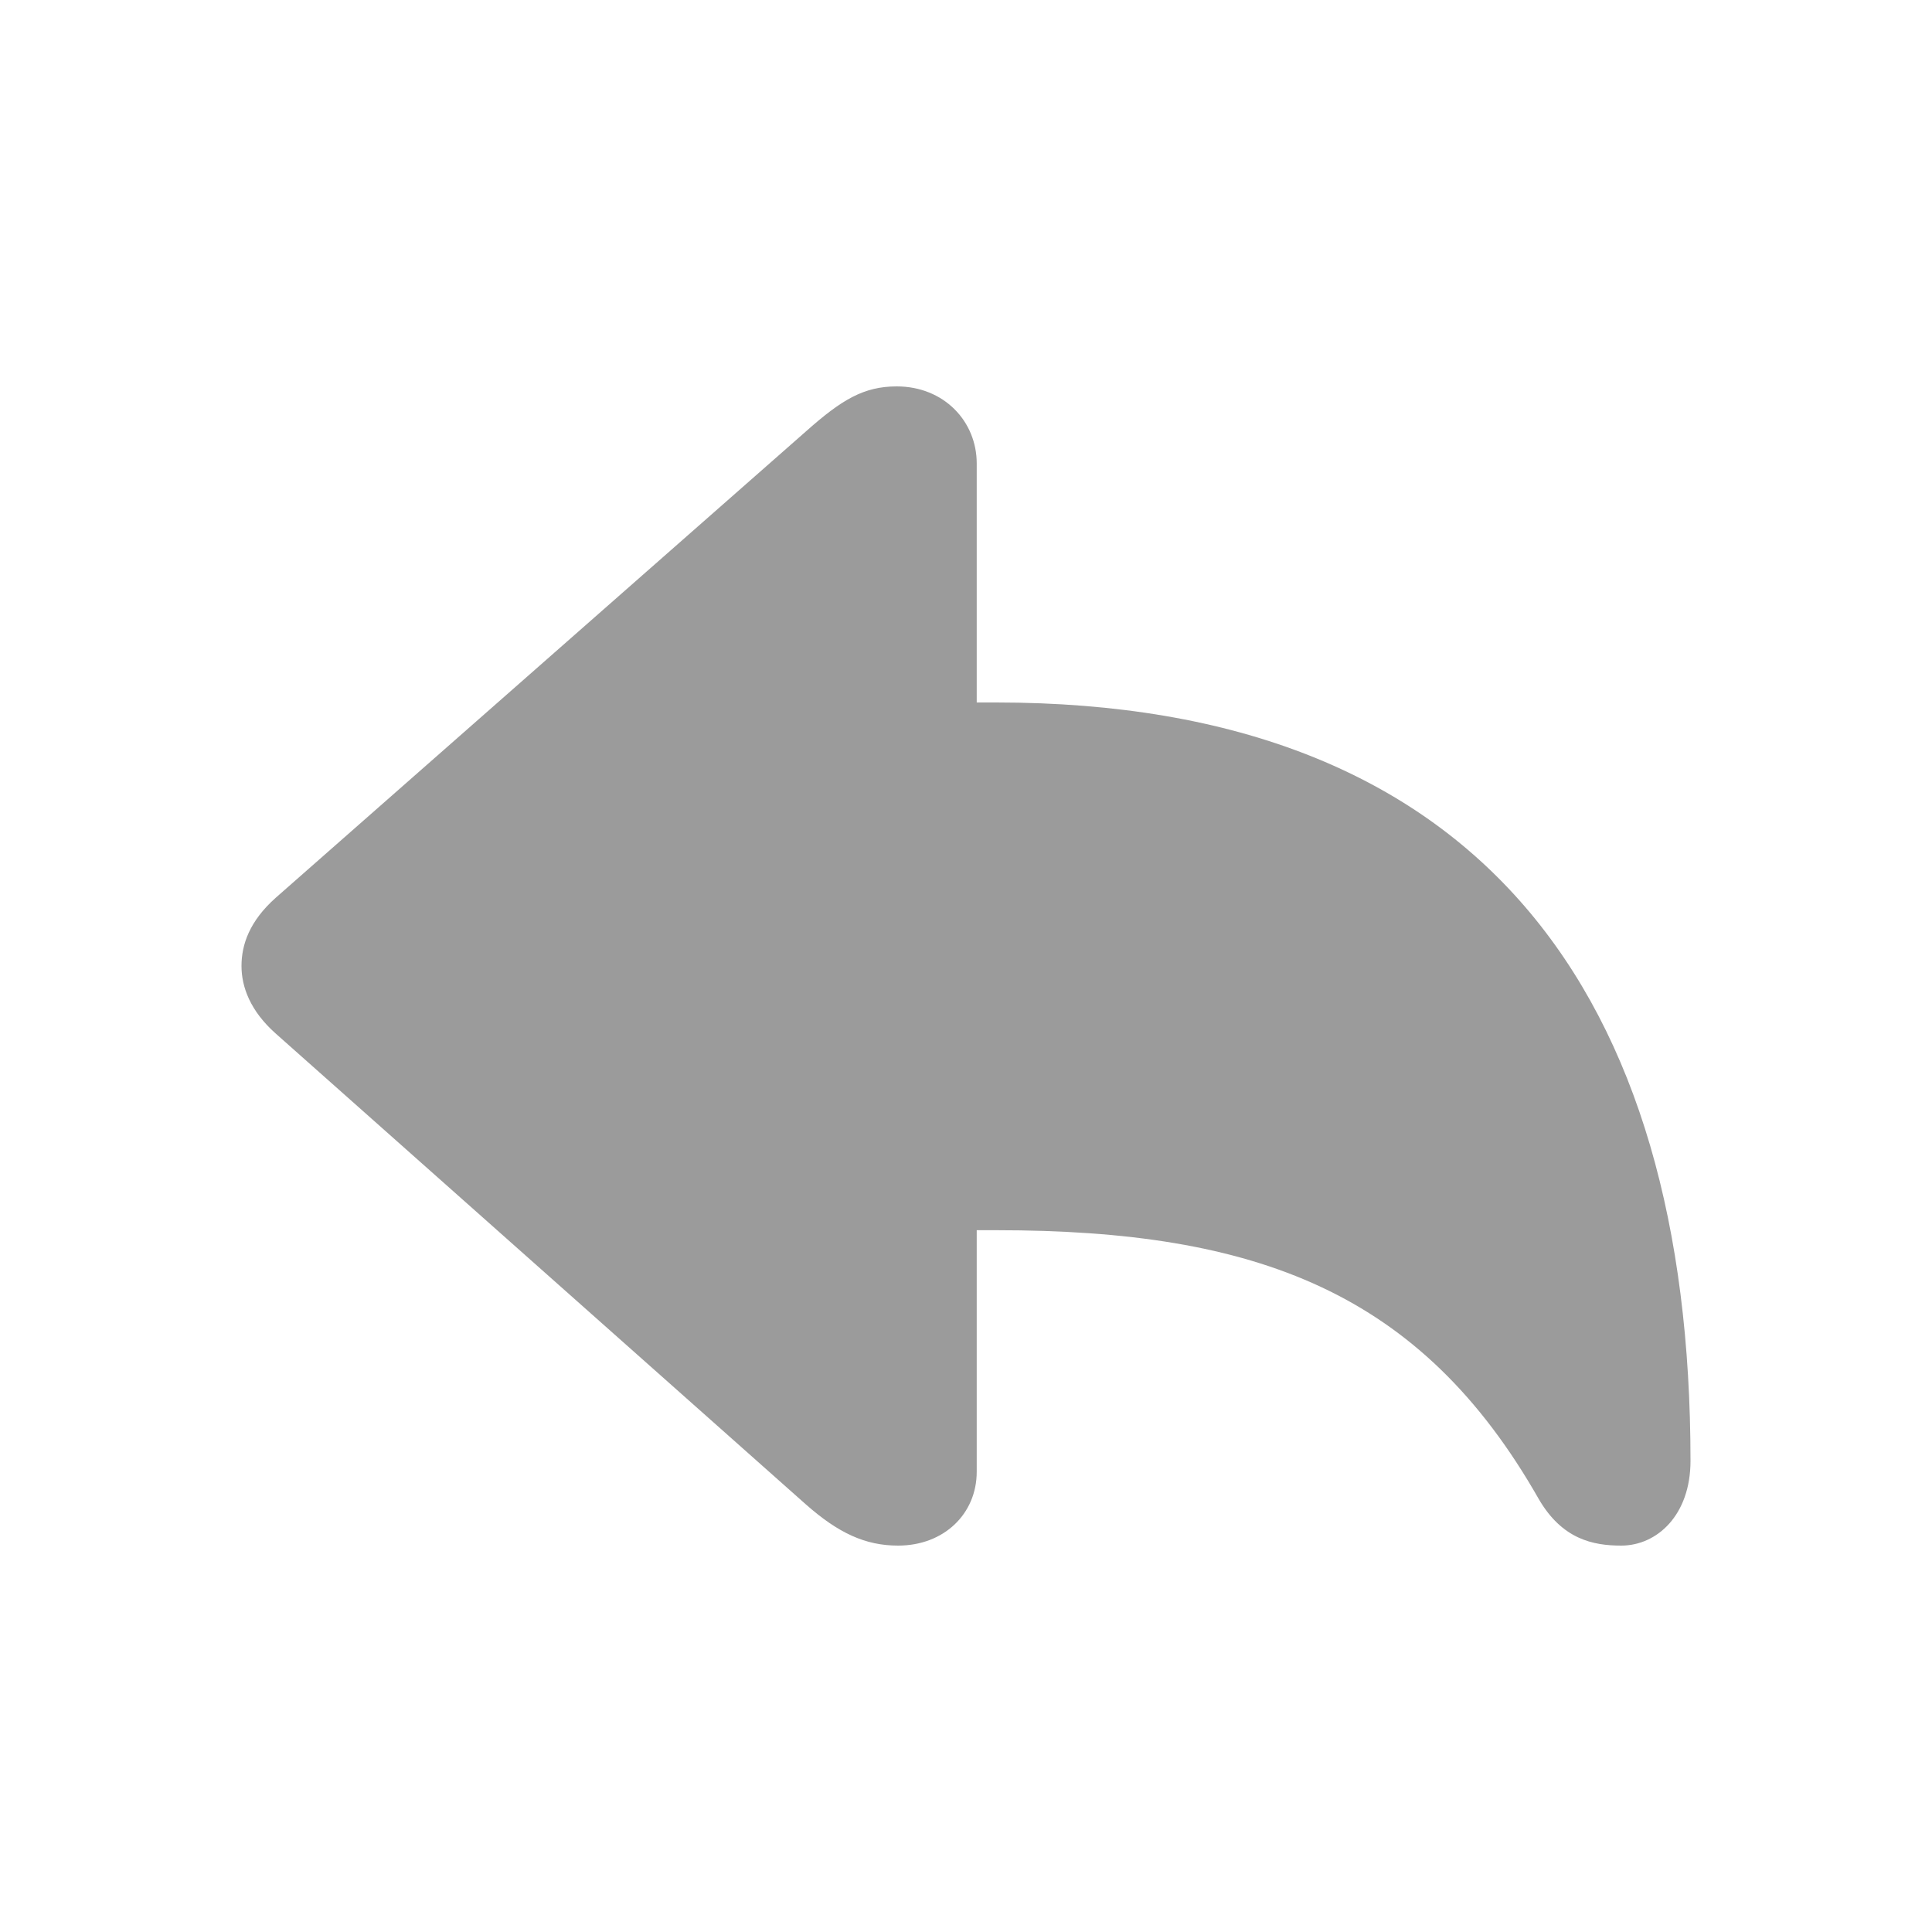
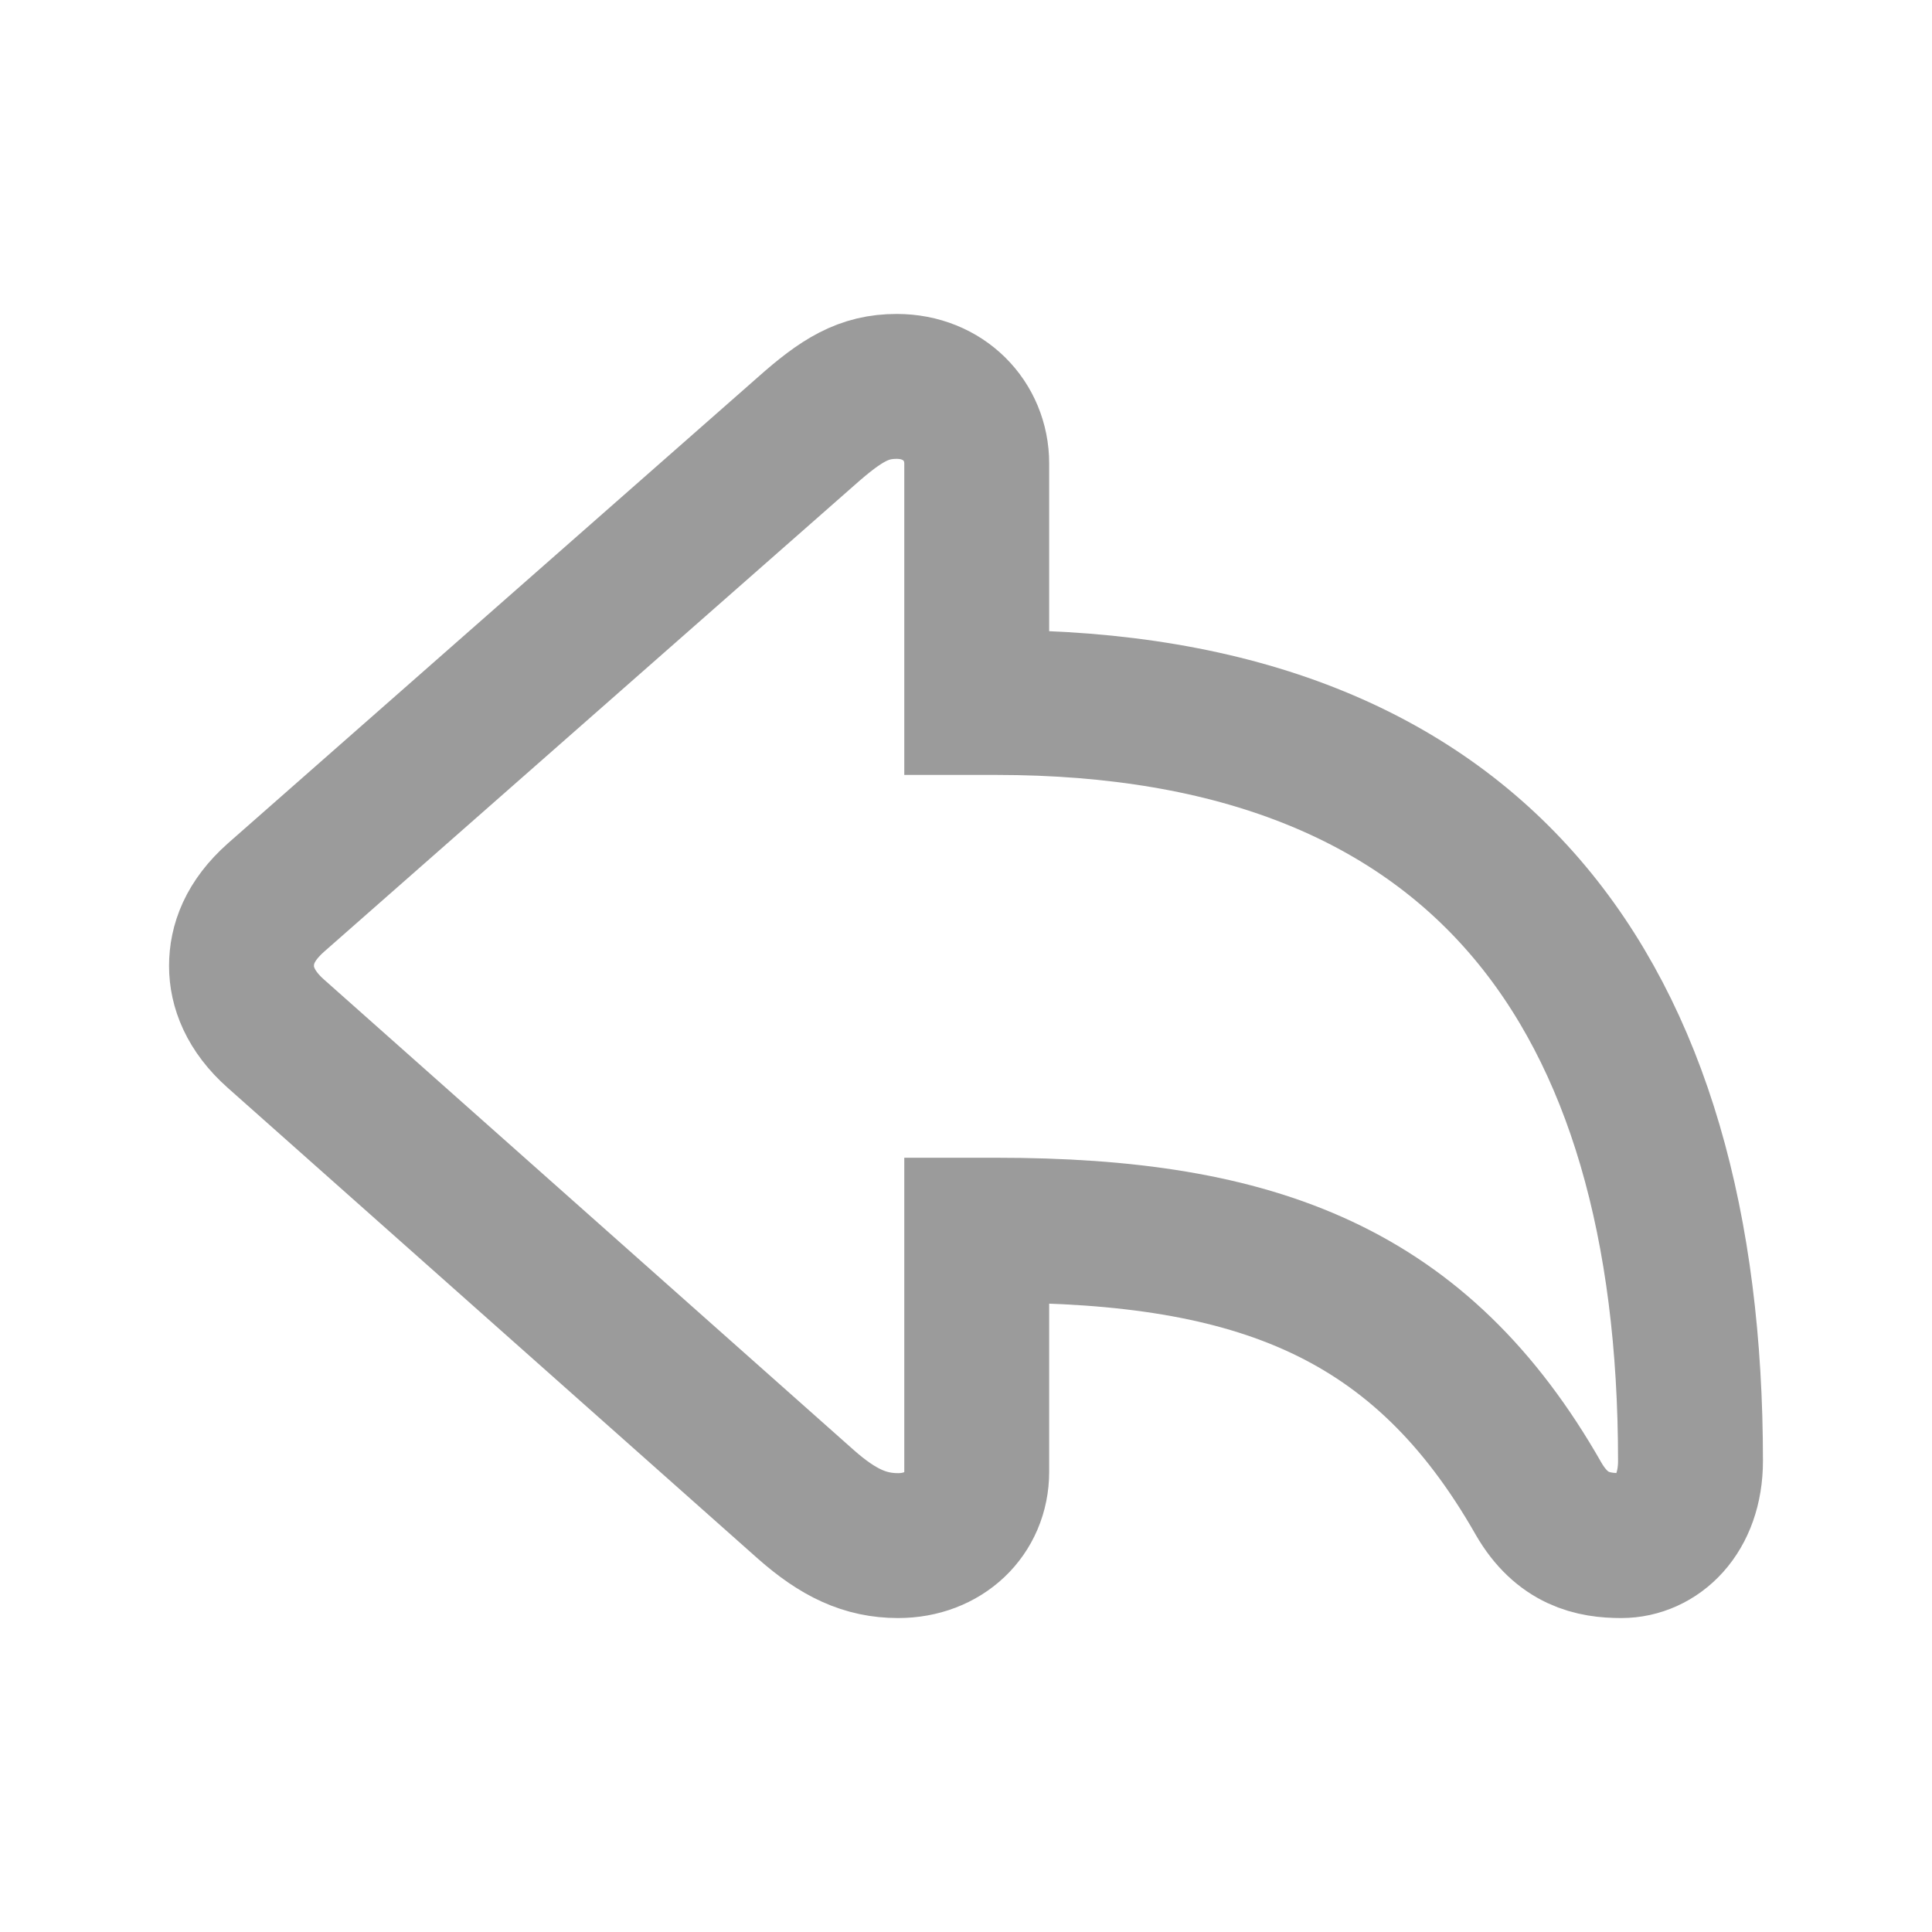
<svg xmlns="http://www.w3.org/2000/svg" width="20" height="20" viewBox="0 0 20 20" fill="none">
-   <path d="M9.297 16C8.956 16 8.678 15.869 8.344 15.575L2.855 10.7C2.59 10.465 2.5 10.216 2.5 10C2.5 9.778 2.583 9.535 2.855 9.293L8.344 4.465C8.713 4.137 8.942 4 9.283 4C9.77 4 10.111 4.36 10.111 4.798V7.272H10.313C15.322 7.272 17.5 10.288 17.5 15.123C17.5 15.686 17.152 16 16.783 16C16.491 16 16.171 15.935 15.928 15.516C14.71 13.376 13.012 12.735 10.313 12.735H10.111V15.235C10.111 15.673 9.77 16 9.297 16Z" fill="#9B9B9B" />
+   <path d="M9.297 16C8.956 16 8.678 15.869 8.344 15.575L2.855 10.7C2.59 10.465 2.5 10.216 2.5 10C2.5 9.778 2.583 9.535 2.855 9.293L8.344 4.465C8.713 4.137 8.942 4 9.283 4C9.77 4 10.111 4.36 10.111 4.798V7.272H10.313C15.322 7.272 17.5 10.288 17.5 15.123C17.5 15.686 17.152 16 16.783 16C16.491 16 16.171 15.935 15.928 15.516C14.71 13.376 13.012 12.735 10.313 12.735H10.111V15.235C10.111 15.673 9.77 16 9.297 16Z" stroke="#9B9B9B" stroke-width="1.5" />
</svg>
